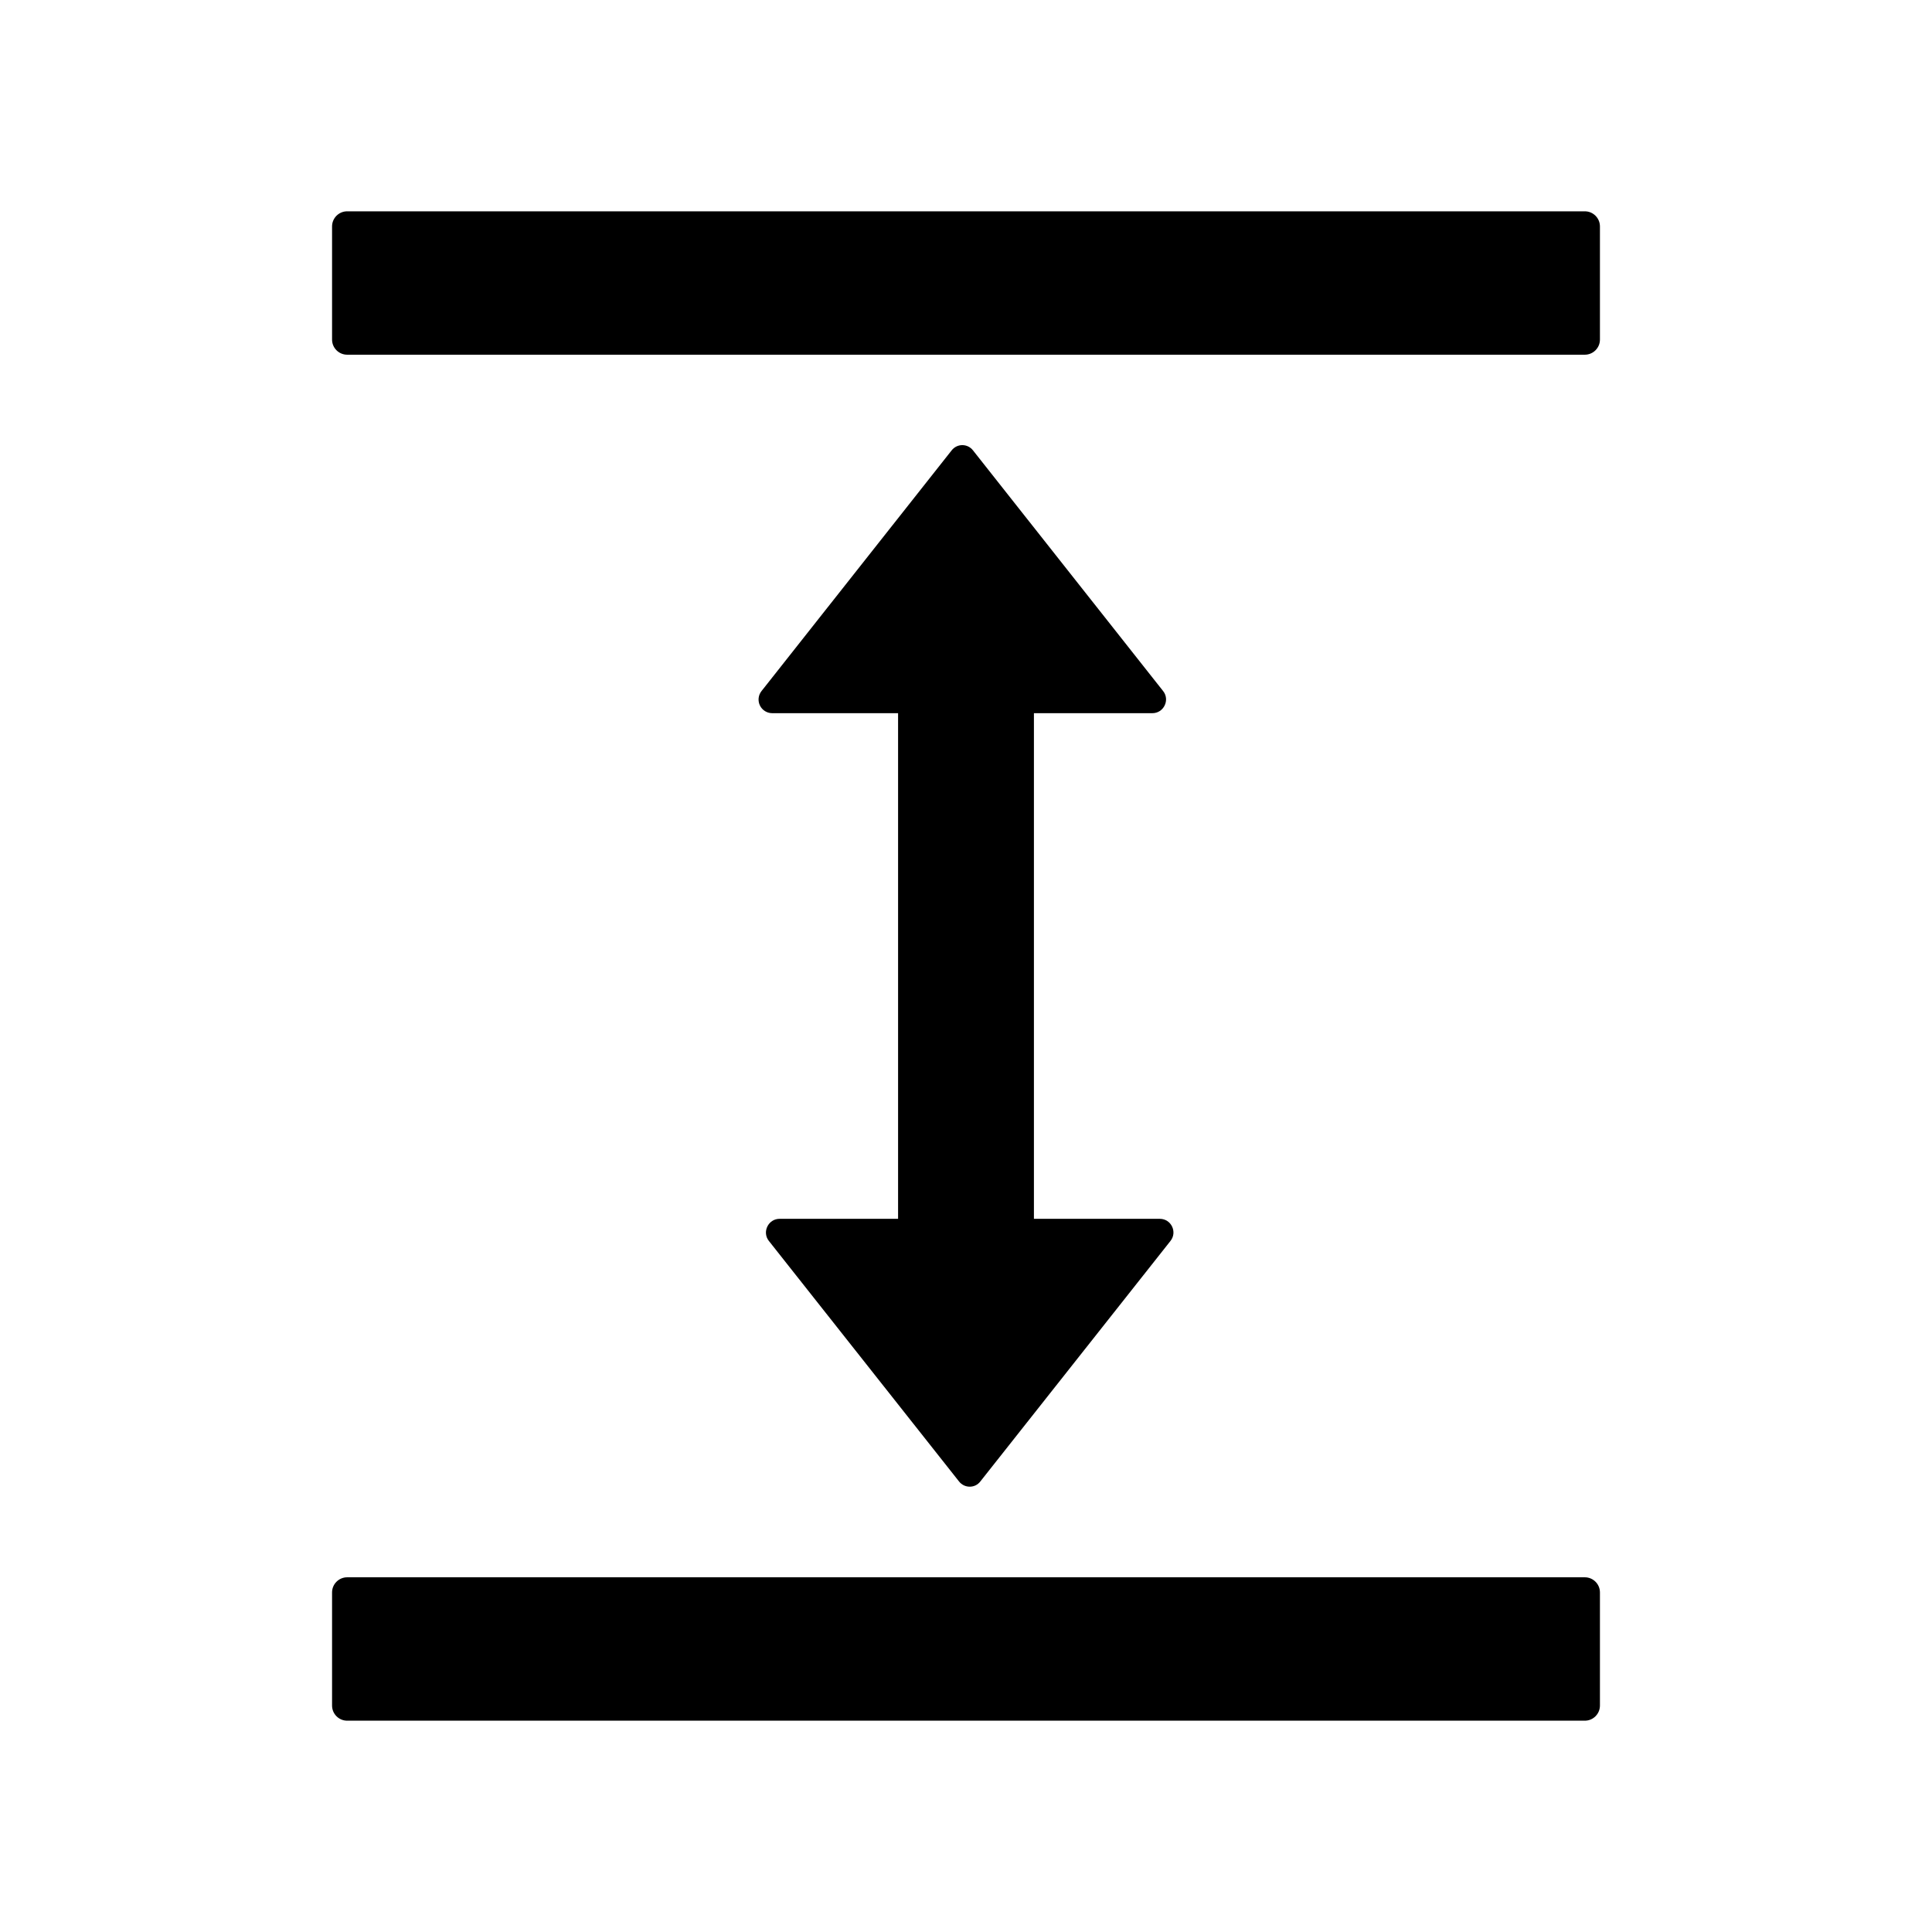
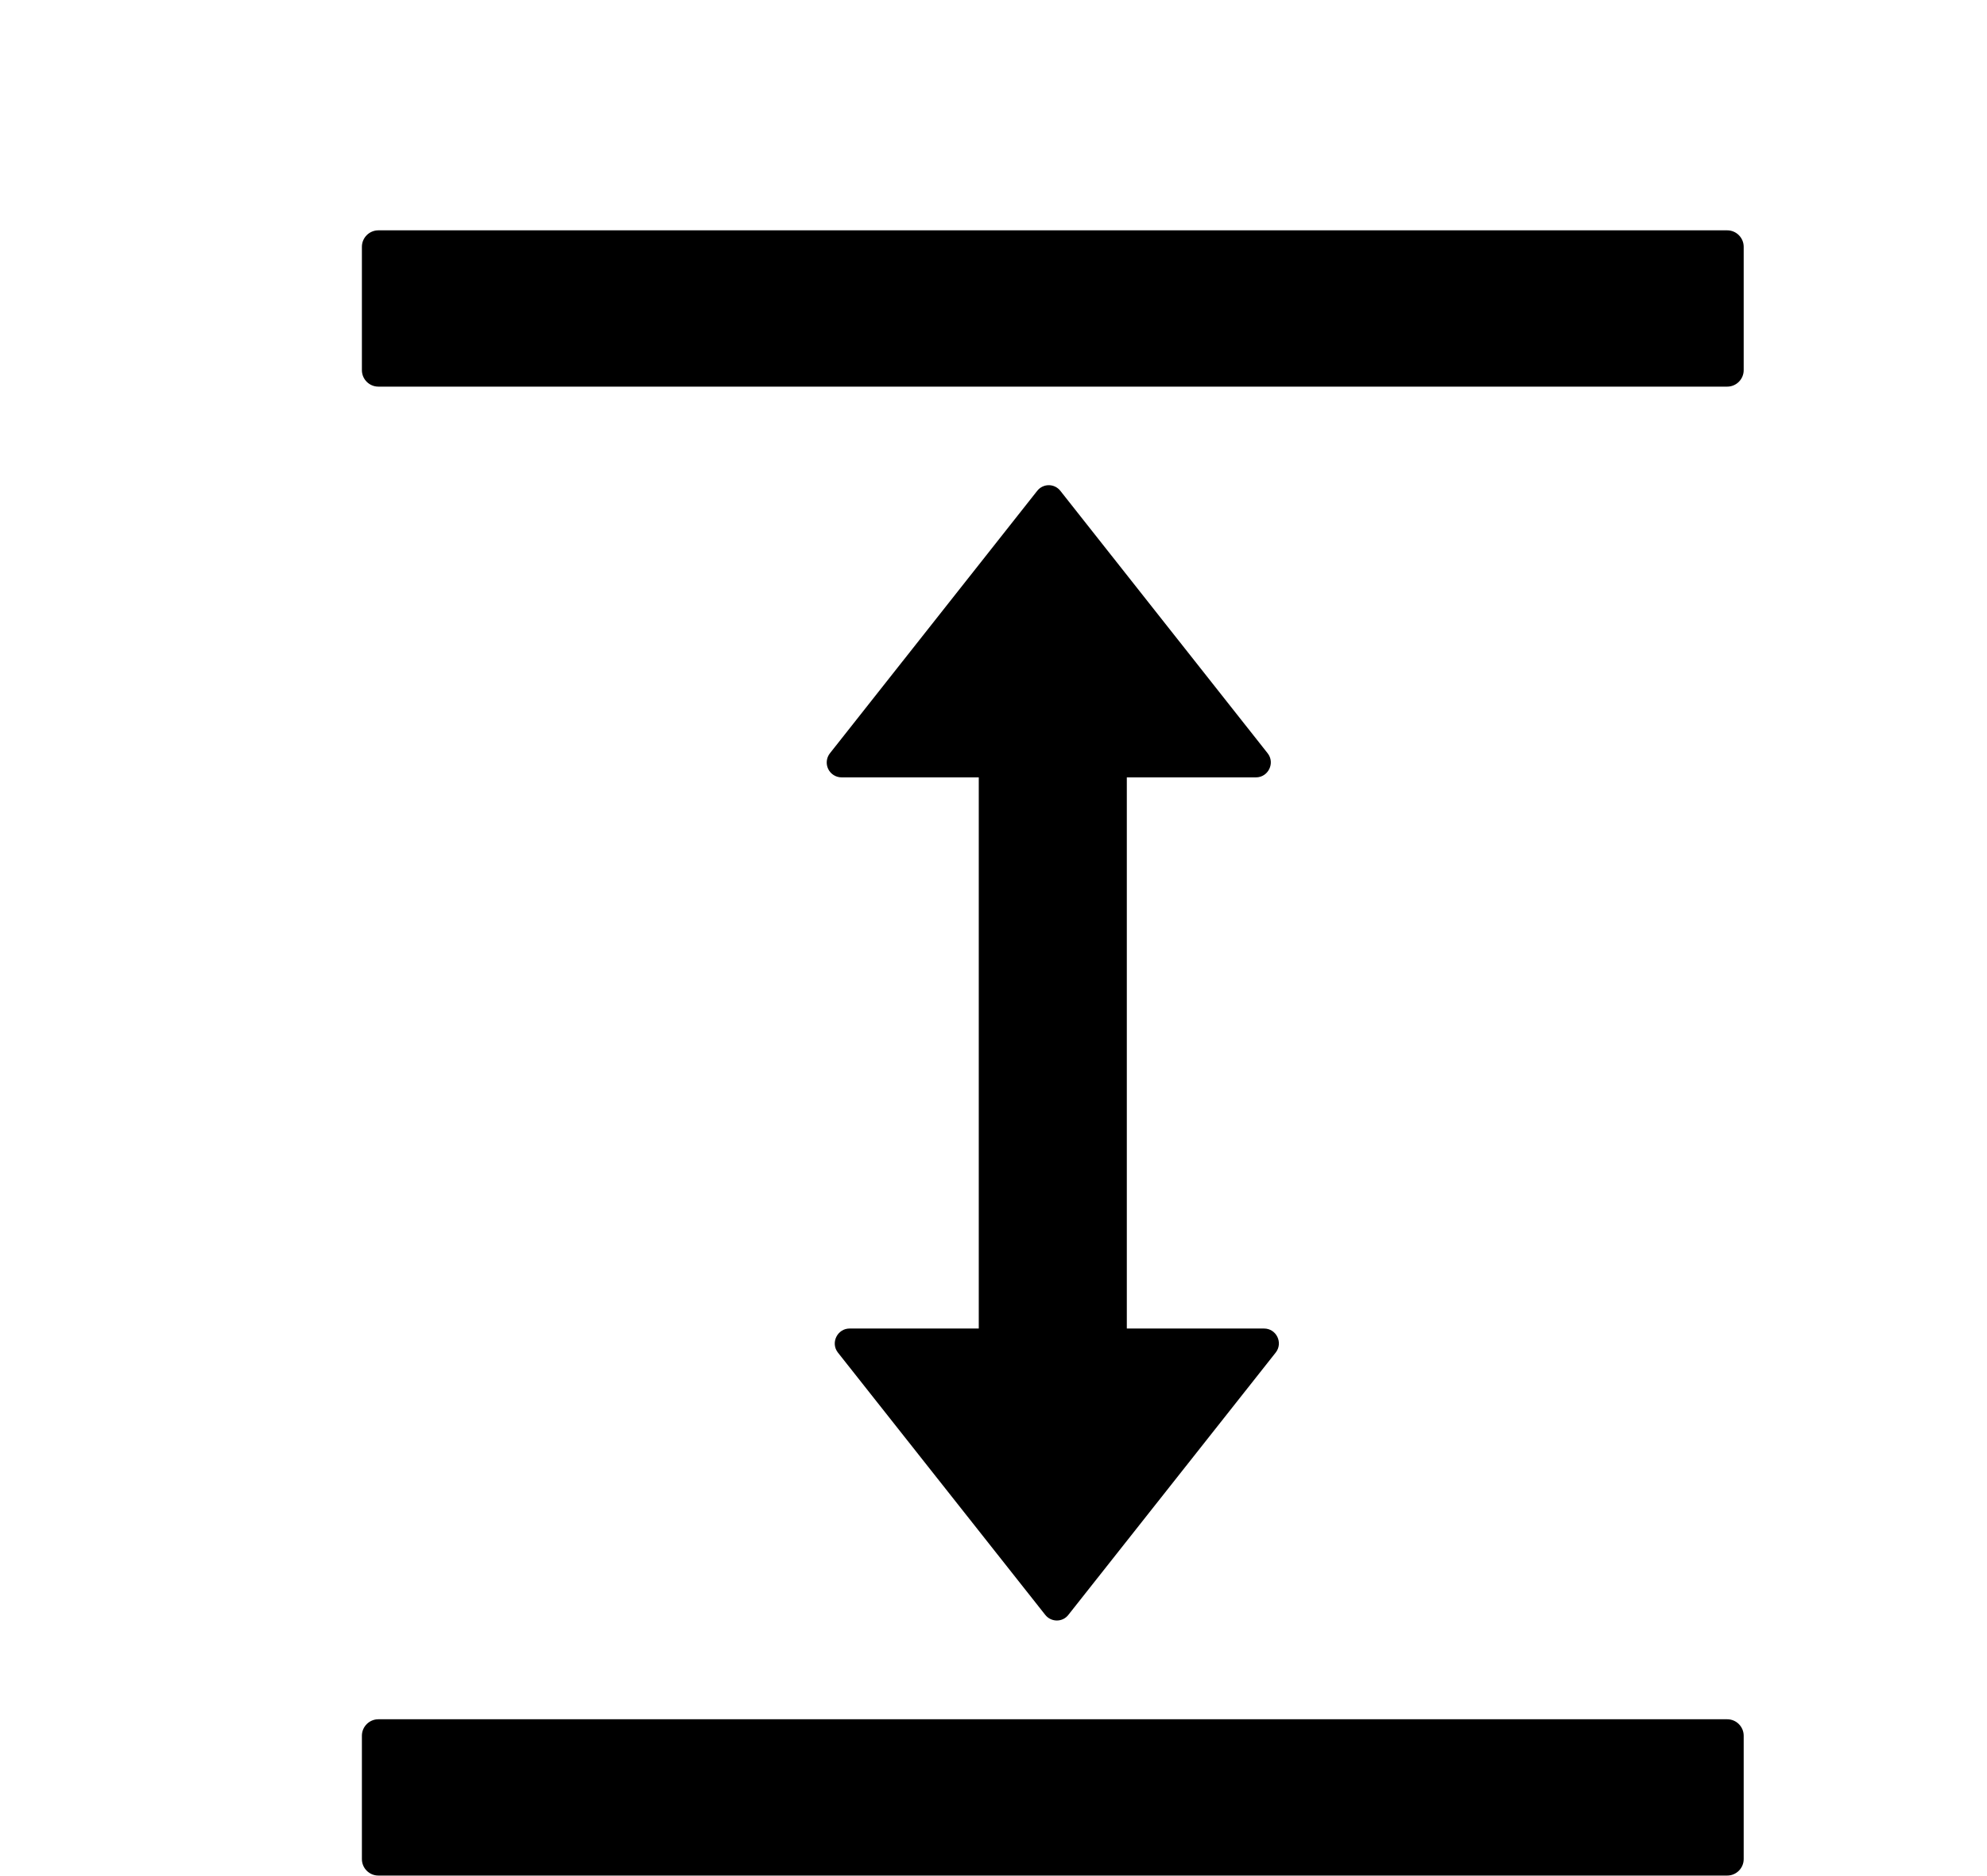
- <svg xmlns="http://www.w3.org/2000/svg" t="1584585715216" class="icon" viewBox="0 0 1024 1024" version="1.1" p-id="1837" width="200" height="200">
+ <svg xmlns="http://www.w3.org/2000/svg" t="1584670062811" class="icon" viewBox="0 0 1085 1024" version="1.1" p-id="3082" width="211.914" height="200">
  <defs>
    <style type="text/css" />
  </defs>
-   <path d="M840 836H184c-4.4 0-8 3.6-8 8v60c0 4.4 3.6 8 8 8h656c4.4 0 8-3.6 8-8v-60c0-4.4-3.6-8-8-8z m0-724H184c-4.4 0-8 3.6-8 8v60c0 4.4 3.6 8 8 8h656c4.4 0 8-3.6 8-8v-60c0-4.4-3.6-8-8-8zM610.8 378c6 0 9.4-7 5.7-11.7L515.7 238.7a7.14 7.14 0 0 0-11.3 0L403.6 366.3a7.23 7.23 0 0 0 5.7 11.7H476v268h-62.8c-6 0-9.4 7-5.7 11.7l100.8 127.5c2.9 3.7 8.5 3.7 11.3 0l100.8-127.5c3.7-4.7 0.4-11.7-5.7-11.7H548V378h62.8z" p-id="1838" />
+   <path d="M943.158 938.667H206.596c-4.94 0-8.982 4.042-8.982 8.982v67.368c0 4.94 4.042 8.982 8.982 8.982h736.561c4.94 0 8.982-4.042 8.982-8.982v-67.368c0-4.94-4.042-8.982-8.982-8.982z m0-812.912H206.596c-4.94 0-8.982 4.042-8.982 8.982v67.368c0 4.94 4.042 8.982 8.982 8.982h736.561c4.94 0 8.982-4.042 8.982-8.982v-67.368c0-4.94-4.042-8.982-8.982-8.982zM685.811 424.421c6.737 0 10.554-7.86 6.4-13.137L579.032 268.014a8.017 8.017 0 0 0-12.688 0L453.165 411.284a8.118 8.118 0 0 0 6.4 13.137H534.456v300.912h-70.512c-6.737 0-10.554 7.86-6.4 13.137l113.179 143.158c3.256 4.154 9.544 4.154 12.688 0l113.179-143.158c4.154-5.277 0.449-13.137-6.4-13.137H615.298V424.421h70.512z" p-id="3083" />
</svg>
